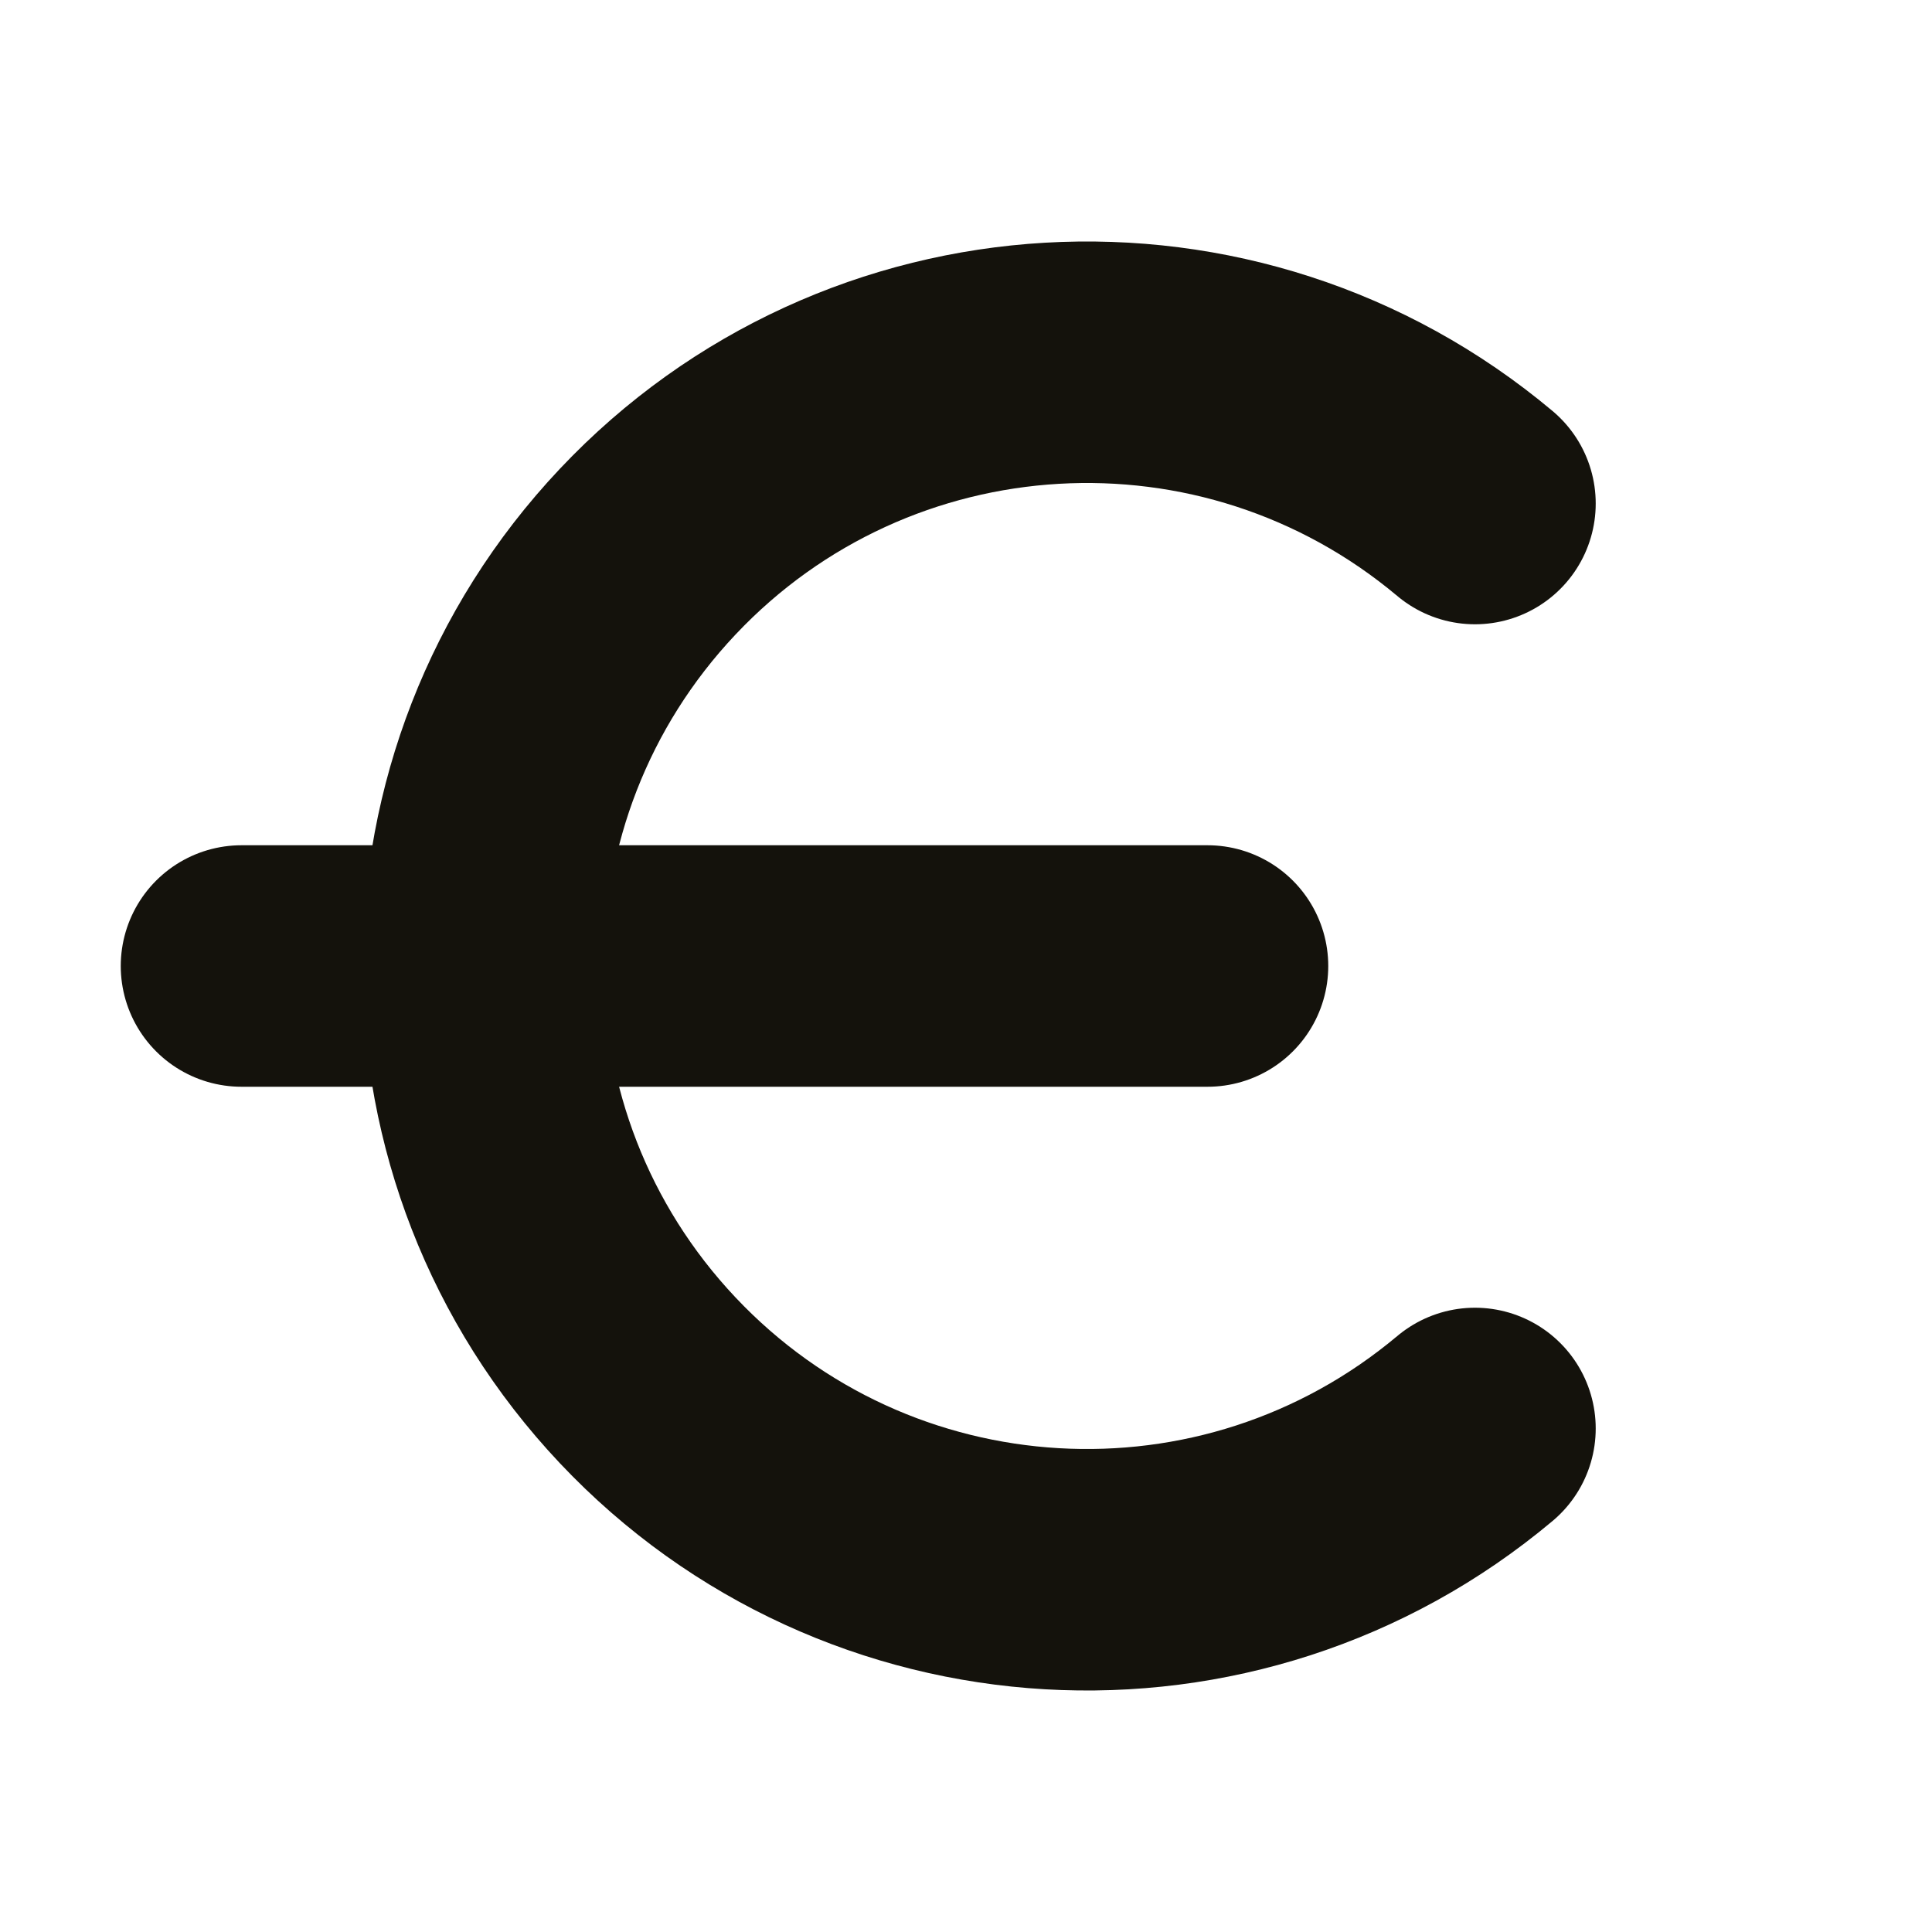
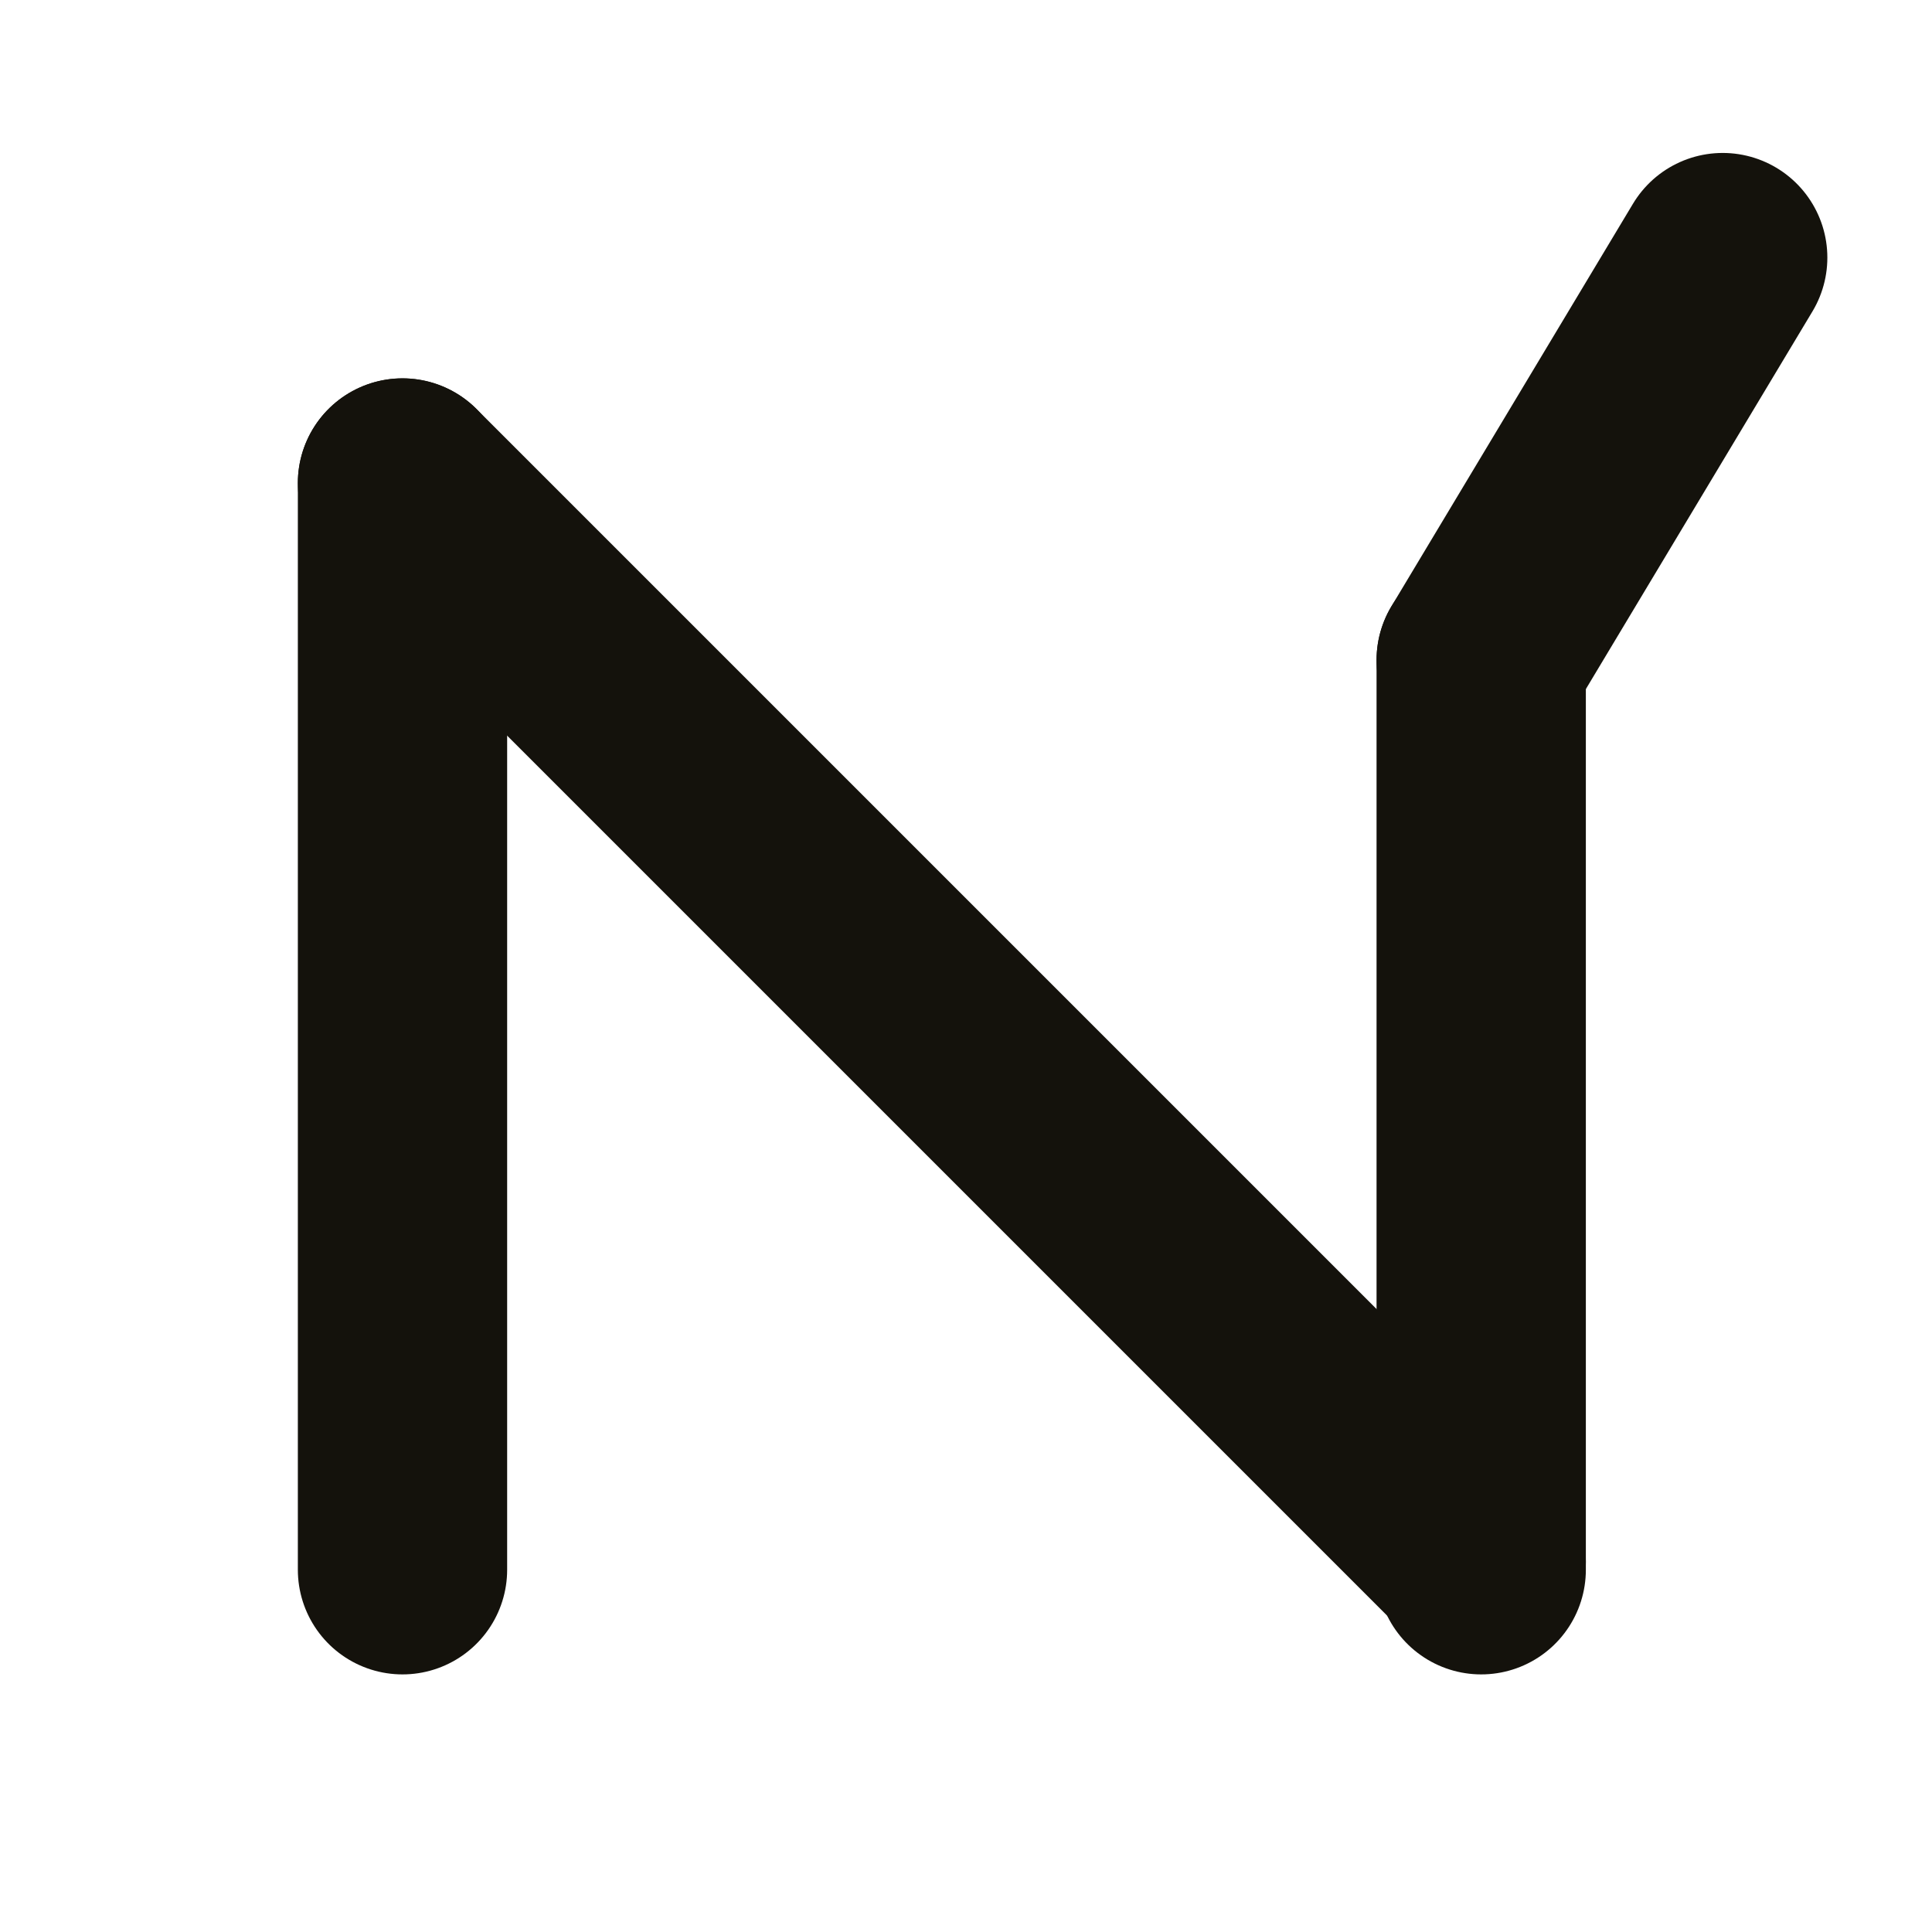
- <svg xmlns="http://www.w3.org/2000/svg" viewBox="0 0 32 32" fill="none">
-   <path d="M 24.43 8.34 A 10 10 0 1 0 24.43 23.66" stroke="#14120C" stroke-width="4" stroke-linecap="round" />
-   <line x1="4" y1="16" x2="20" y2="16" stroke="#14120C" stroke-width="4" stroke-linecap="round" />
+ <svg xmlns="http://www.w3.org/2000/svg" viewBox="0 0 24 24">
+   <g fill="none" stroke="#14120c" stroke-width="2.6" stroke-linecap="round" stroke-linejoin="round">
+     <path d="M5 19.5V6" />
+     <path d="M5 6l13.4 13.4" />
+     <path d="M18.4 19.5V8.2" />
+     <path d="M18.4 8.2l3-5" />
+   </g>
</svg>
